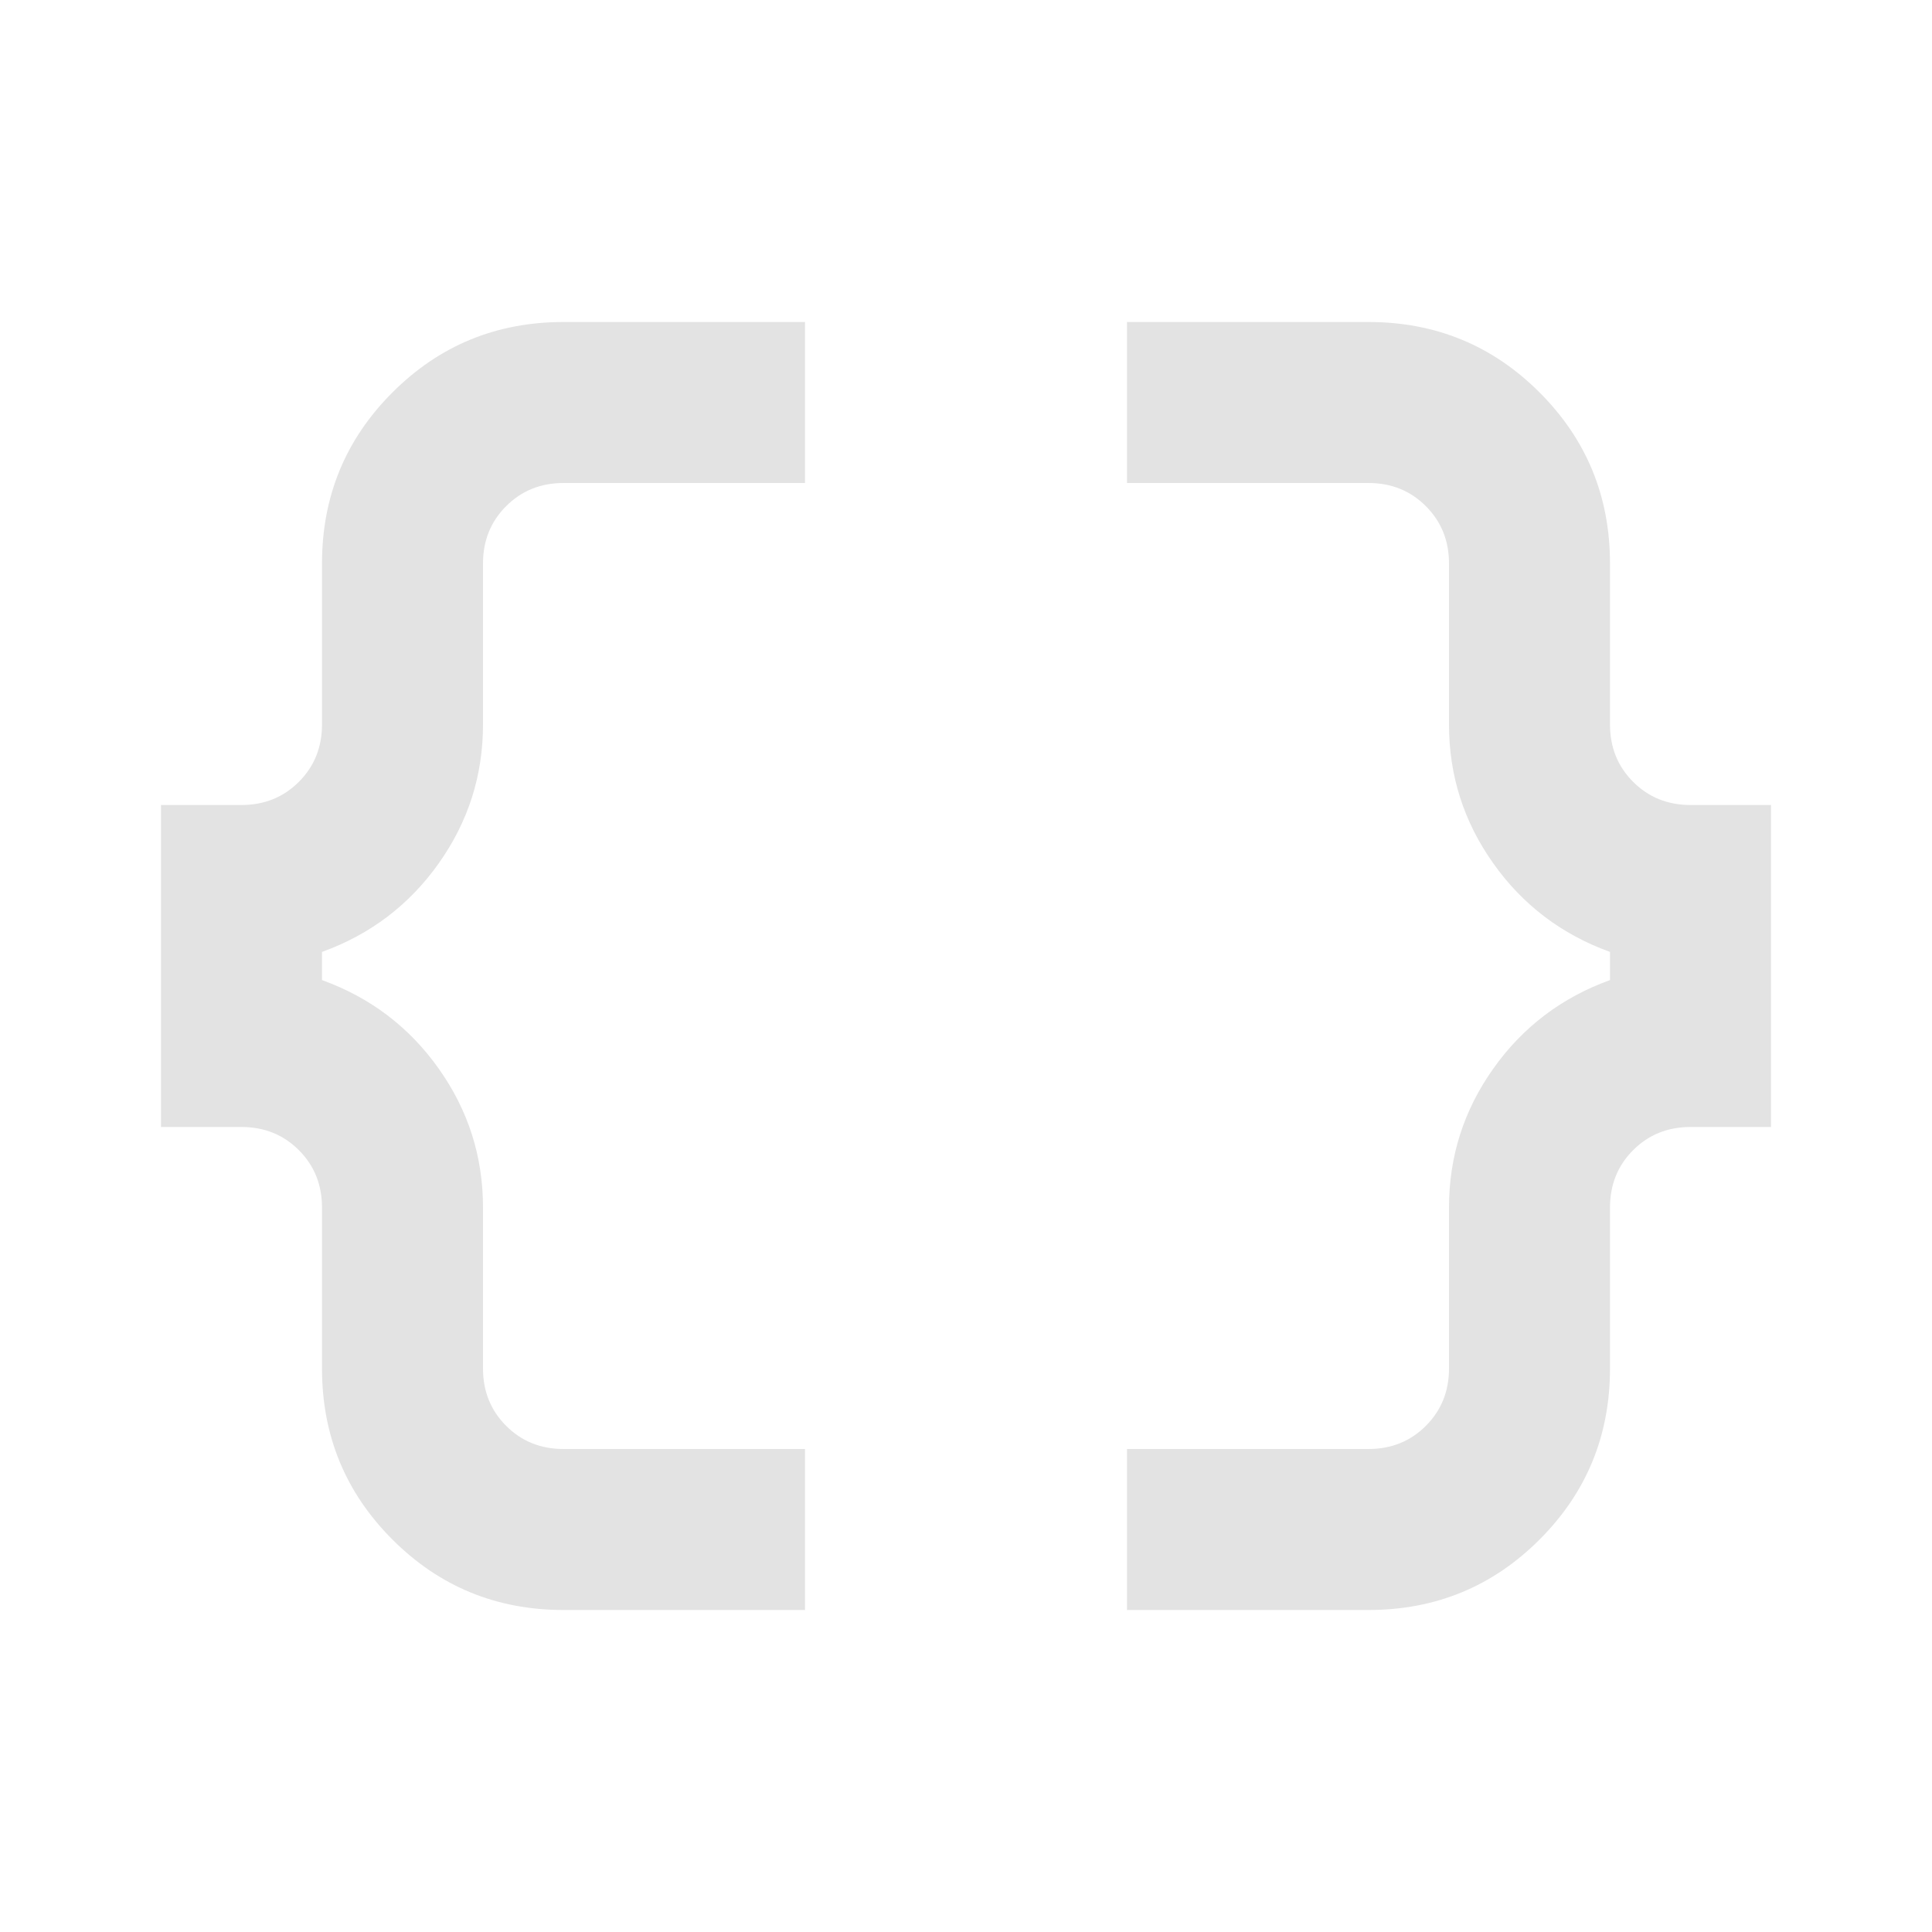
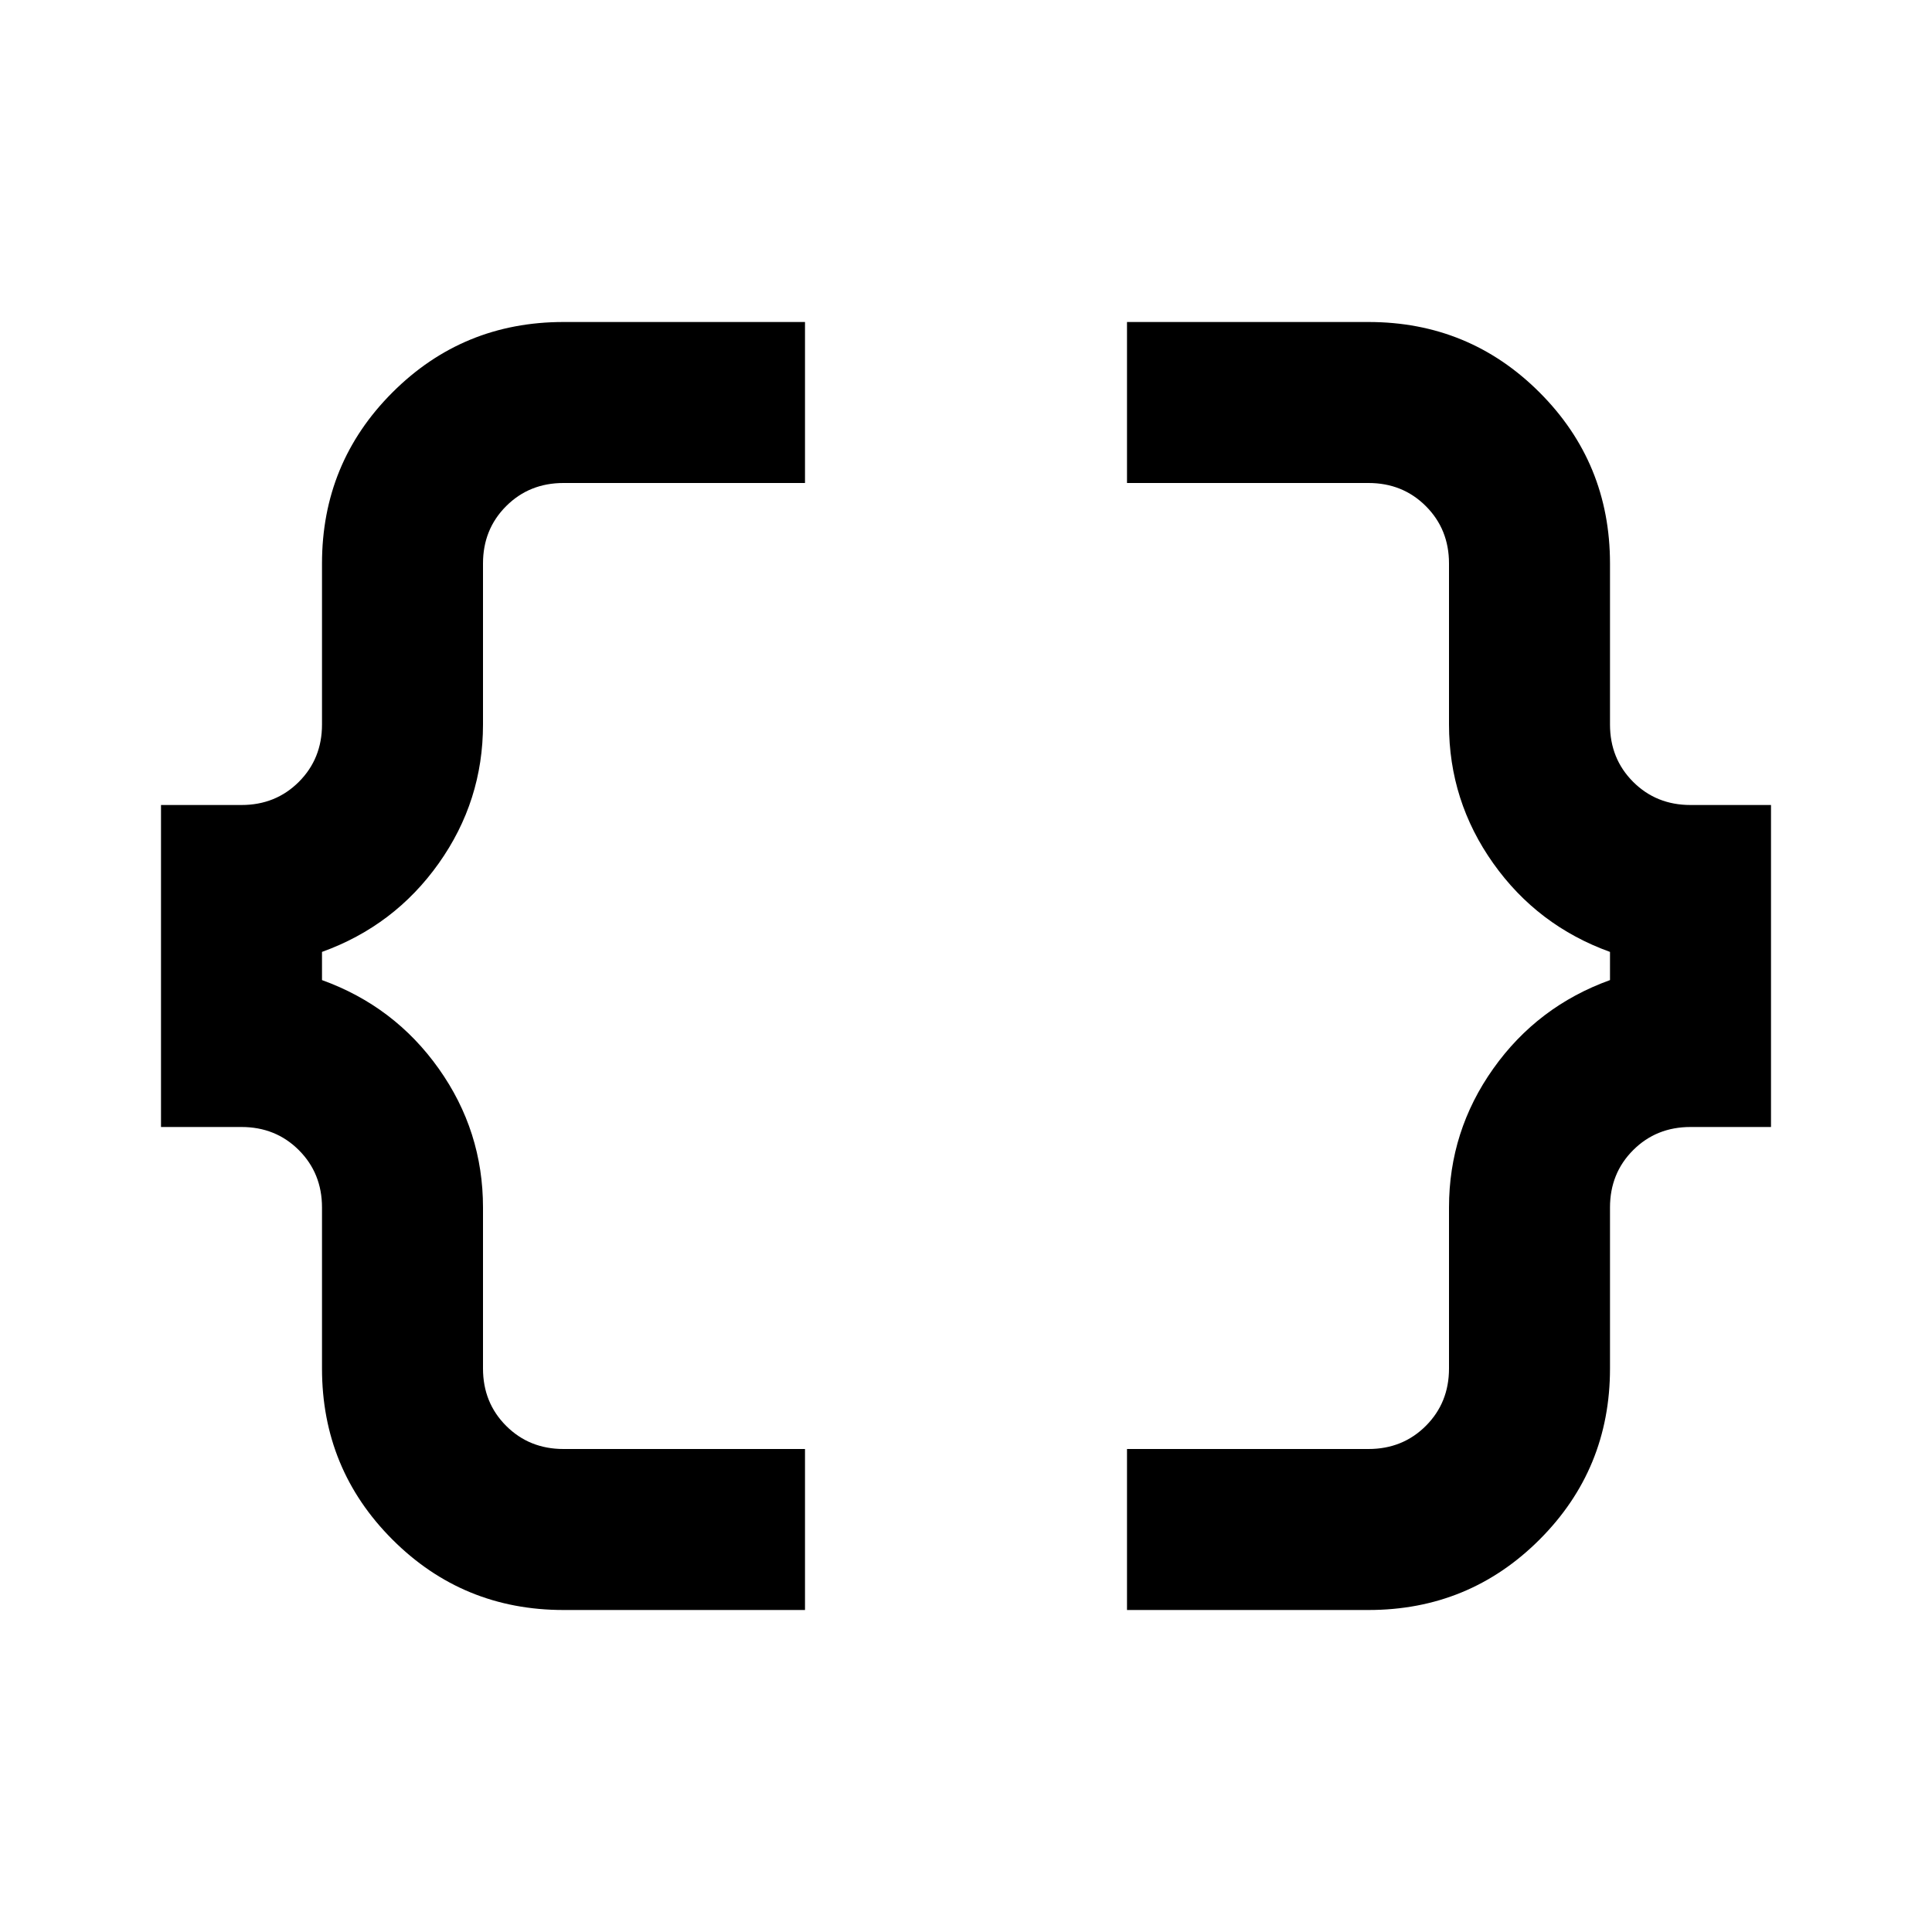
- <svg xmlns="http://www.w3.org/2000/svg" height="24px" viewBox="0 -960 960 960" width="24px" fill="#e3e3e3">
+ <svg xmlns="http://www.w3.org/2000/svg" height="24px" viewBox="0 -960 960 960" width="24px" fill="currentColor">
  <path d="M560-160v-80h120q17 0 28.5-11.5T720-280v-80q0-38 22-69t58-44v-14q-36-13-58-44t-22-69v-80q0-17-11.5-28.5T680-720H560v-80h120q50 0 85 35t35 85v80q0 17 11.5 28.5T840-560h40v160h-40q-17 0-28.5 11.5T800-360v80q0 50-35 85t-85 35H560Zm-280 0q-50 0-85-35t-35-85v-80q0-17-11.5-28.5T120-400H80v-160h40q17 0 28.5-11.5T160-600v-80q0-50 35-85t85-35h120v80H280q-17 0-28.5 11.5T240-680v80q0 38-22 69t-58 44v14q36 13 58 44t22 69v80q0 17 11.5 28.5T280-240h120v80H280Z" />
</svg>
